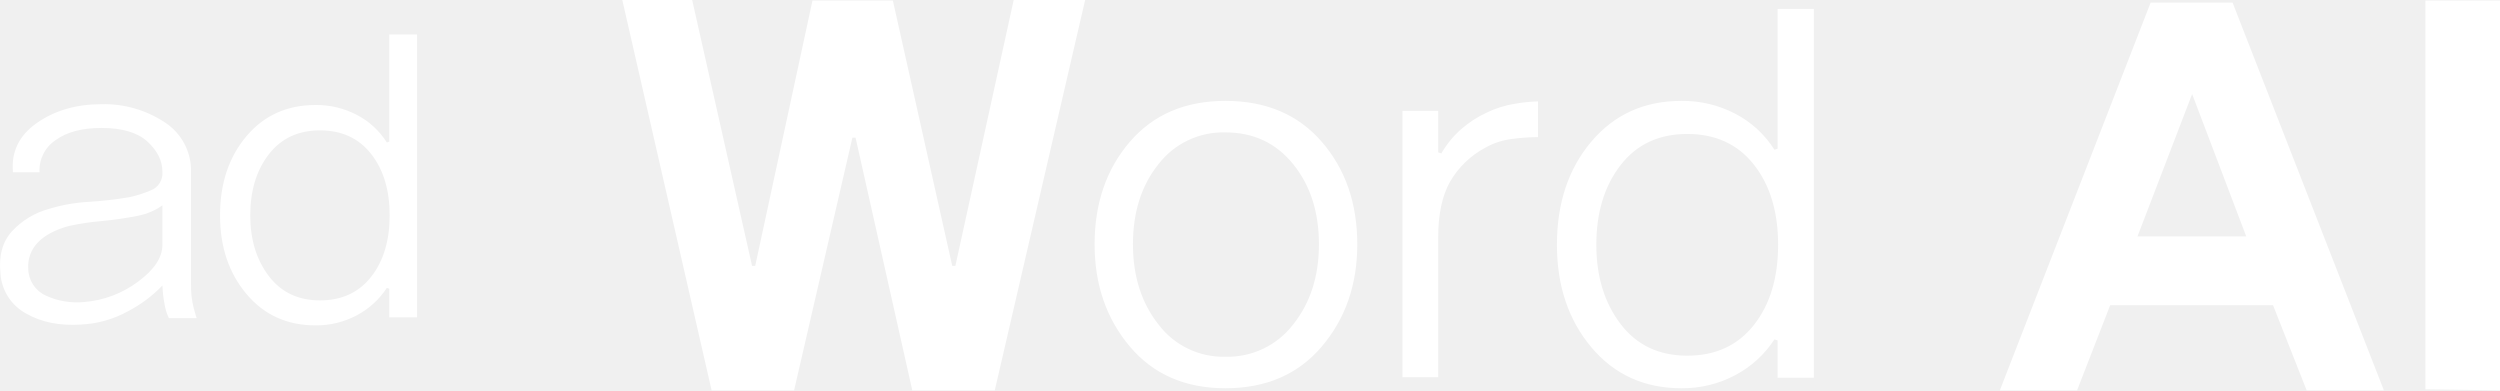
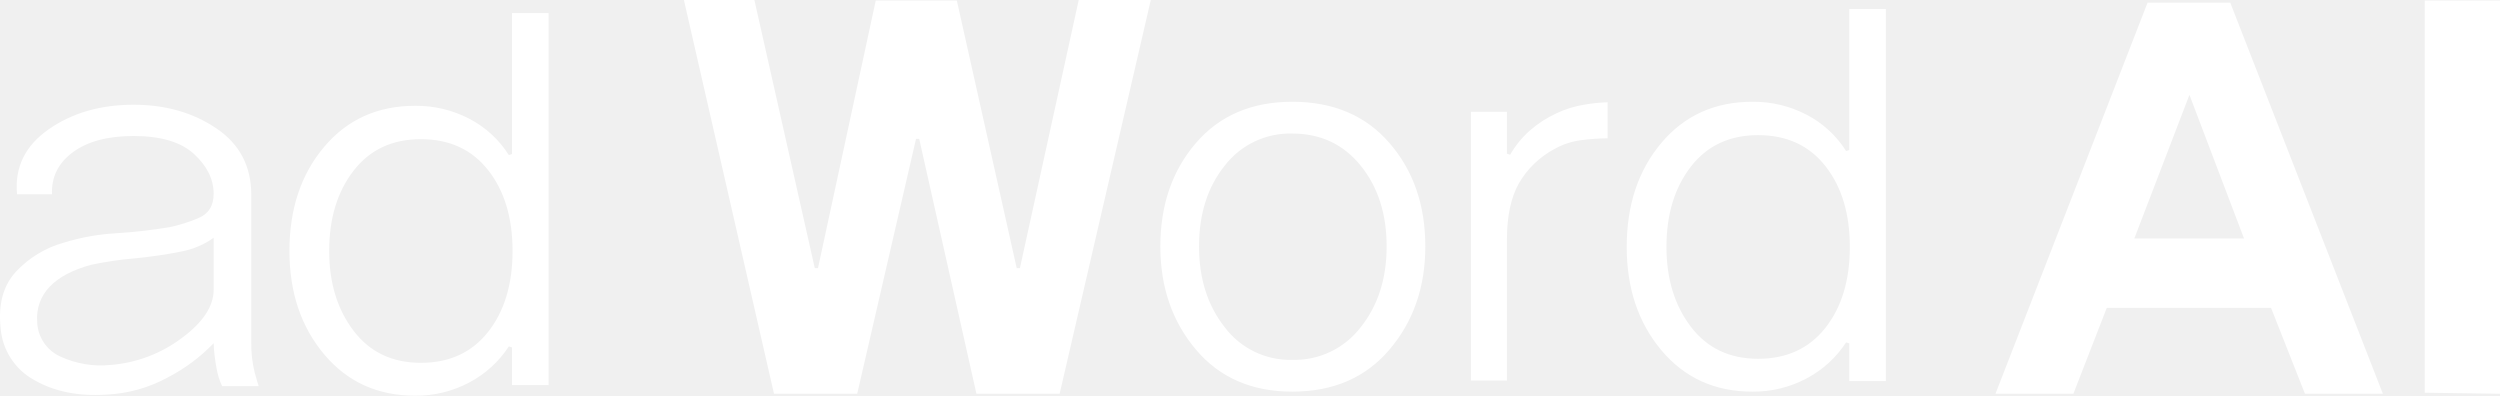
- <svg xmlns="http://www.w3.org/2000/svg" width="775.642" height="121.109" viewBox="0 0 775.642 121.109">
-   <g id="Group_80" data-name="Group 80" transform="translate(-631.545 -489.301)">
-     <path id="Path_45" data-name="Path 45" d="M-6.437,6q-.125-.25-.937-3.187a27.327,27.327,0,0,1-.813-7.187v-34.75a17.843,17.843,0,0,0-8.25-15.687,34.047,34.047,0,0,0-19.5-5.562q-11.75,0-20.062,5.813T-63.437-39.25h8.25a11.173,11.173,0,0,1,4.938-9.938Q-45.062-53-35.937-53q9.625,0,14.25,4.25t4.625,9.375a5.659,5.659,0,0,1-3.625,5.75,36.567,36.567,0,0,1-6.75,2.125,122.67,122.67,0,0,1-12.625,1.437,51.32,51.32,0,0,0-12.25,2.188A24.4,24.4,0,0,0-63.687-21q-4.5,4.875-3.625,13.25A15.3,15.3,0,0,0-59.375,4.563Q-52.313,8.625-42.437,8A33.346,33.346,0,0,0-27.75,3.875a41.274,41.274,0,0,0,10.688-8,38,38,0,0,0,.688,5.938A15.539,15.539,0,0,0-15.062,6ZM-17.062-16.75q0,5.875-7.563,11.438A32.122,32.122,0,0,1-41.312,1,22.828,22.828,0,0,1-53.25-1a9.273,9.273,0,0,1-5.437-8.25,10.609,10.609,0,0,1,3-8.25q3.25-3.375,9.75-5.125a83.292,83.292,0,0,1,10.125-1.5A107.872,107.872,0,0,0-24.687-25.75,19.7,19.7,0,0,0-20.625-27a16.944,16.944,0,0,0,3.563-2Zm79,22.5V-82H53.313v33.25l-.75.25a24.239,24.239,0,0,0-9.312-8.563,27.06,27.06,0,0,0-12.813-3.062q-13.25,0-21.437,9.688T.813-25.875Q.812-11.25,9-1.5T30.438,8.25A26.623,26.623,0,0,0,43.25,5.125a25.08,25.08,0,0,0,9.312-8.5l.75.25V5.75ZM31.813.5Q21.688.5,15.938-7.063t-5.75-18.813q0-11.5,5.75-18.937T31.813-52.25q10.125,0,15.875,7.312t5.75,19.063q0,11.75-5.75,19.063T31.813.5Z" transform="translate(699 582)" fill="#fff" />
-     <path id="Path_43" data-name="Path 43" d="M-46.781-109.7H-68.949L-87.042-27.221h-.978l-18.419-82.315h-24.939l-17.767,82.315h-.978L-168.705-109.7h-21.679l27.71,121.109h25.591l18.093-78.4h.978l17.6,78.4h25.591ZM-3.26-78.4q-18.745,0-29.666,12.714T-43.847-33.9q0,18.745,10.921,31.7T-3.26,10.758q18.908,0,29.91-12.959t11-31.7q0-19.071-11-31.785T-3.26-78.4Zm0,79.381A25.19,25.19,0,0,1-24.043-9.047Q-31.948-19.071-31.948-33.9q0-15,7.906-24.858A25.344,25.344,0,0,1-3.26-68.623q13.04,0,21.027,9.862T25.754-33.9q0,14.833-7.987,24.857A25.576,25.576,0,0,1-3.26.978ZM93.725-78.24a48.077,48.077,0,0,0-7.172.734,31.348,31.348,0,0,0-8.639,2.689,33.411,33.411,0,0,0-8.15,5.3A29.6,29.6,0,0,0,63.733-62.1l-.978-.326V-75.306H51.671V7.335H62.755V-36.023q0-10.758,3.667-17.278a27.61,27.61,0,0,1,11-10.6,22.269,22.269,0,0,1,8.231-2.689,64.518,64.518,0,0,1,8.068-.571ZM179.3,7.5V-106.928H168.053V-63.57l-.978.326A31.607,31.607,0,0,0,154.932-74.41,35.286,35.286,0,0,0,138.224-78.4q-17.278,0-27.954,12.633T99.593-33.741q0,19.071,10.676,31.785t27.954,12.714a34.716,34.716,0,0,0,16.708-4.075A32.7,32.7,0,0,0,167.075-4.4l.978.326V7.5ZM140.017.652q-13.2,0-20.7-9.862t-7.5-24.532q0-15,7.5-24.694t20.7-9.7q13.2,0,20.7,9.535t7.5,24.858q0,15.322-7.5,24.858T140.017.652Z" transform="translate(1015 599)" fill="#fff" />
-     <path id="Path_44" data-name="Path 44" d="M37.164,11.41-9.78-108.884H-35.208L-81.989,11.41h23.961L-47.759-15H2.771L13.2,11.41ZM-5.542-36.349H-39.283l16.952-44.173ZM73.187,11.41V-109.536H50.041V11.084Z" transform="translate(1334 599)" fill="#fff" />
+ <svg xmlns="http://www.w3.org/2000/svg" width="768.915" height="121.699" viewBox="0 0 768.915 121.699">
+   <g id="Group_114" data-name="Group 114" transform="translate(-614.272 -489.301)">
+     <path id="Path_81" data-name="Path 81" d="M-8.394,7.824Q-8.558,7.5-9.617,3.668A35.635,35.635,0,0,1-10.676-5.7V-51.019q0-13.2-10.758-20.456t-25.428-7.254q-15.322,0-26.161,7.579t-9.7,19.968h10.758q-.326-7.987,6.438-12.958t18.663-4.972q12.551,0,18.582,5.542t6.031,12.225q0,5.542-4.727,7.5a47.684,47.684,0,0,1-8.8,2.771A159.959,159.959,0,0,1-52.241-39.2a66.921,66.921,0,0,0-15.974,2.853,31.811,31.811,0,0,0-14.833,8.965q-5.868,6.357-4.727,17.278A19.949,19.949,0,0,0-77.425,5.95q9.209,5.3,22.086,4.482A43.483,43.483,0,0,0-36.186,5.053,53.821,53.821,0,0,0-22.249-5.379a49.556,49.556,0,0,0,.9,7.743,20.263,20.263,0,0,0,1.712,5.46ZM-22.249-21.842q0,7.661-9.862,14.915A41.887,41.887,0,0,1-53.871,1.3,29.767,29.767,0,0,1-69.438-1.3a12.092,12.092,0,0,1-7.09-10.758A13.834,13.834,0,0,1-72.617-22.82q4.238-4.4,12.714-6.683a108.613,108.613,0,0,1,13.2-1.956,140.664,140.664,0,0,0,14.507-2.119,25.694,25.694,0,0,0,5.3-1.63,22.1,22.1,0,0,0,4.646-2.608ZM80.767,7.5V-106.928H69.52V-63.57l-.978.326A31.607,31.607,0,0,0,56.4-74.41,35.286,35.286,0,0,0,39.691-78.4q-17.278,0-27.955,12.633T1.06-33.741q0,19.071,10.677,31.785T39.691,10.758A34.716,34.716,0,0,0,56.4,6.683,32.7,32.7,0,0,0,68.542-4.4l.978.326V7.5ZM41.484.652q-13.2,0-20.7-9.862t-7.5-24.532q0-15,7.5-24.694t20.7-9.7q13.2,0,20.7,9.535t7.5,24.858q0,15.322-7.5,24.858T41.484.652Z" transform="translate(702.233 600.242)" fill="#fff" />
+     <path id="Path_82" data-name="Path 82" d="M-46.781-109.7H-68.949L-87.042-27.221h-.978l-18.419-82.315h-24.939l-17.767,82.315h-.978L-168.705-109.7h-21.679l27.71,121.109h25.591l18.093-78.4h.978l17.6,78.4h25.591ZM-3.26-78.4q-18.745,0-29.666,12.714T-43.847-33.9q0,18.745,10.921,31.7T-3.26,10.758q18.908,0,29.91-12.959t11-31.7q0-19.071-11-31.785T-3.26-78.4Zm0,79.381A25.19,25.19,0,0,1-24.043-9.047Q-31.948-19.071-31.948-33.9q0-15,7.906-24.858A25.344,25.344,0,0,1-3.26-68.623q13.04,0,21.027,9.862T25.754-33.9q0,14.833-7.987,24.857A25.576,25.576,0,0,1-3.26.978ZM93.725-78.24a48.077,48.077,0,0,0-7.172.734,31.348,31.348,0,0,0-8.639,2.689,33.411,33.411,0,0,0-8.15,5.3A29.6,29.6,0,0,0,63.733-62.1l-.978-.326V-75.306H51.671V7.335H62.755V-36.023q0-10.758,3.667-17.278a27.61,27.61,0,0,1,11-10.6,22.269,22.269,0,0,1,8.231-2.689,64.518,64.518,0,0,1,8.068-.571ZM179.3,7.5V-106.928H168.053V-63.57l-.978.326A31.607,31.607,0,0,0,154.932-74.41,35.286,35.286,0,0,0,138.224-78.4q-17.278,0-27.954,12.633T99.593-33.741q0,19.071,10.676,31.785t27.954,12.714a34.716,34.716,0,0,0,16.708-4.075A32.7,32.7,0,0,0,167.075-4.4l.978.326V7.5ZM140.017.652q-13.2,0-20.7-9.862t-7.5-24.532q0-15,7.5-24.694t20.7-9.7q13.2,0,20.7,9.535t7.5,24.858q0,15.322-7.5,24.858T140.017.652Z" transform="translate(1015 599)" fill="#fff" />
+     <path id="Path_83" data-name="Path 83" d="M37.164,11.41-9.78-108.884H-35.208L-81.989,11.41h23.961L-47.759-15H2.771L13.2,11.41ZM-5.542-36.349H-39.283l16.952-44.173ZM73.187,11.41V-109.536H50.041V11.084Z" transform="translate(1310 599)" fill="#fff" />
  </g>
</svg>
